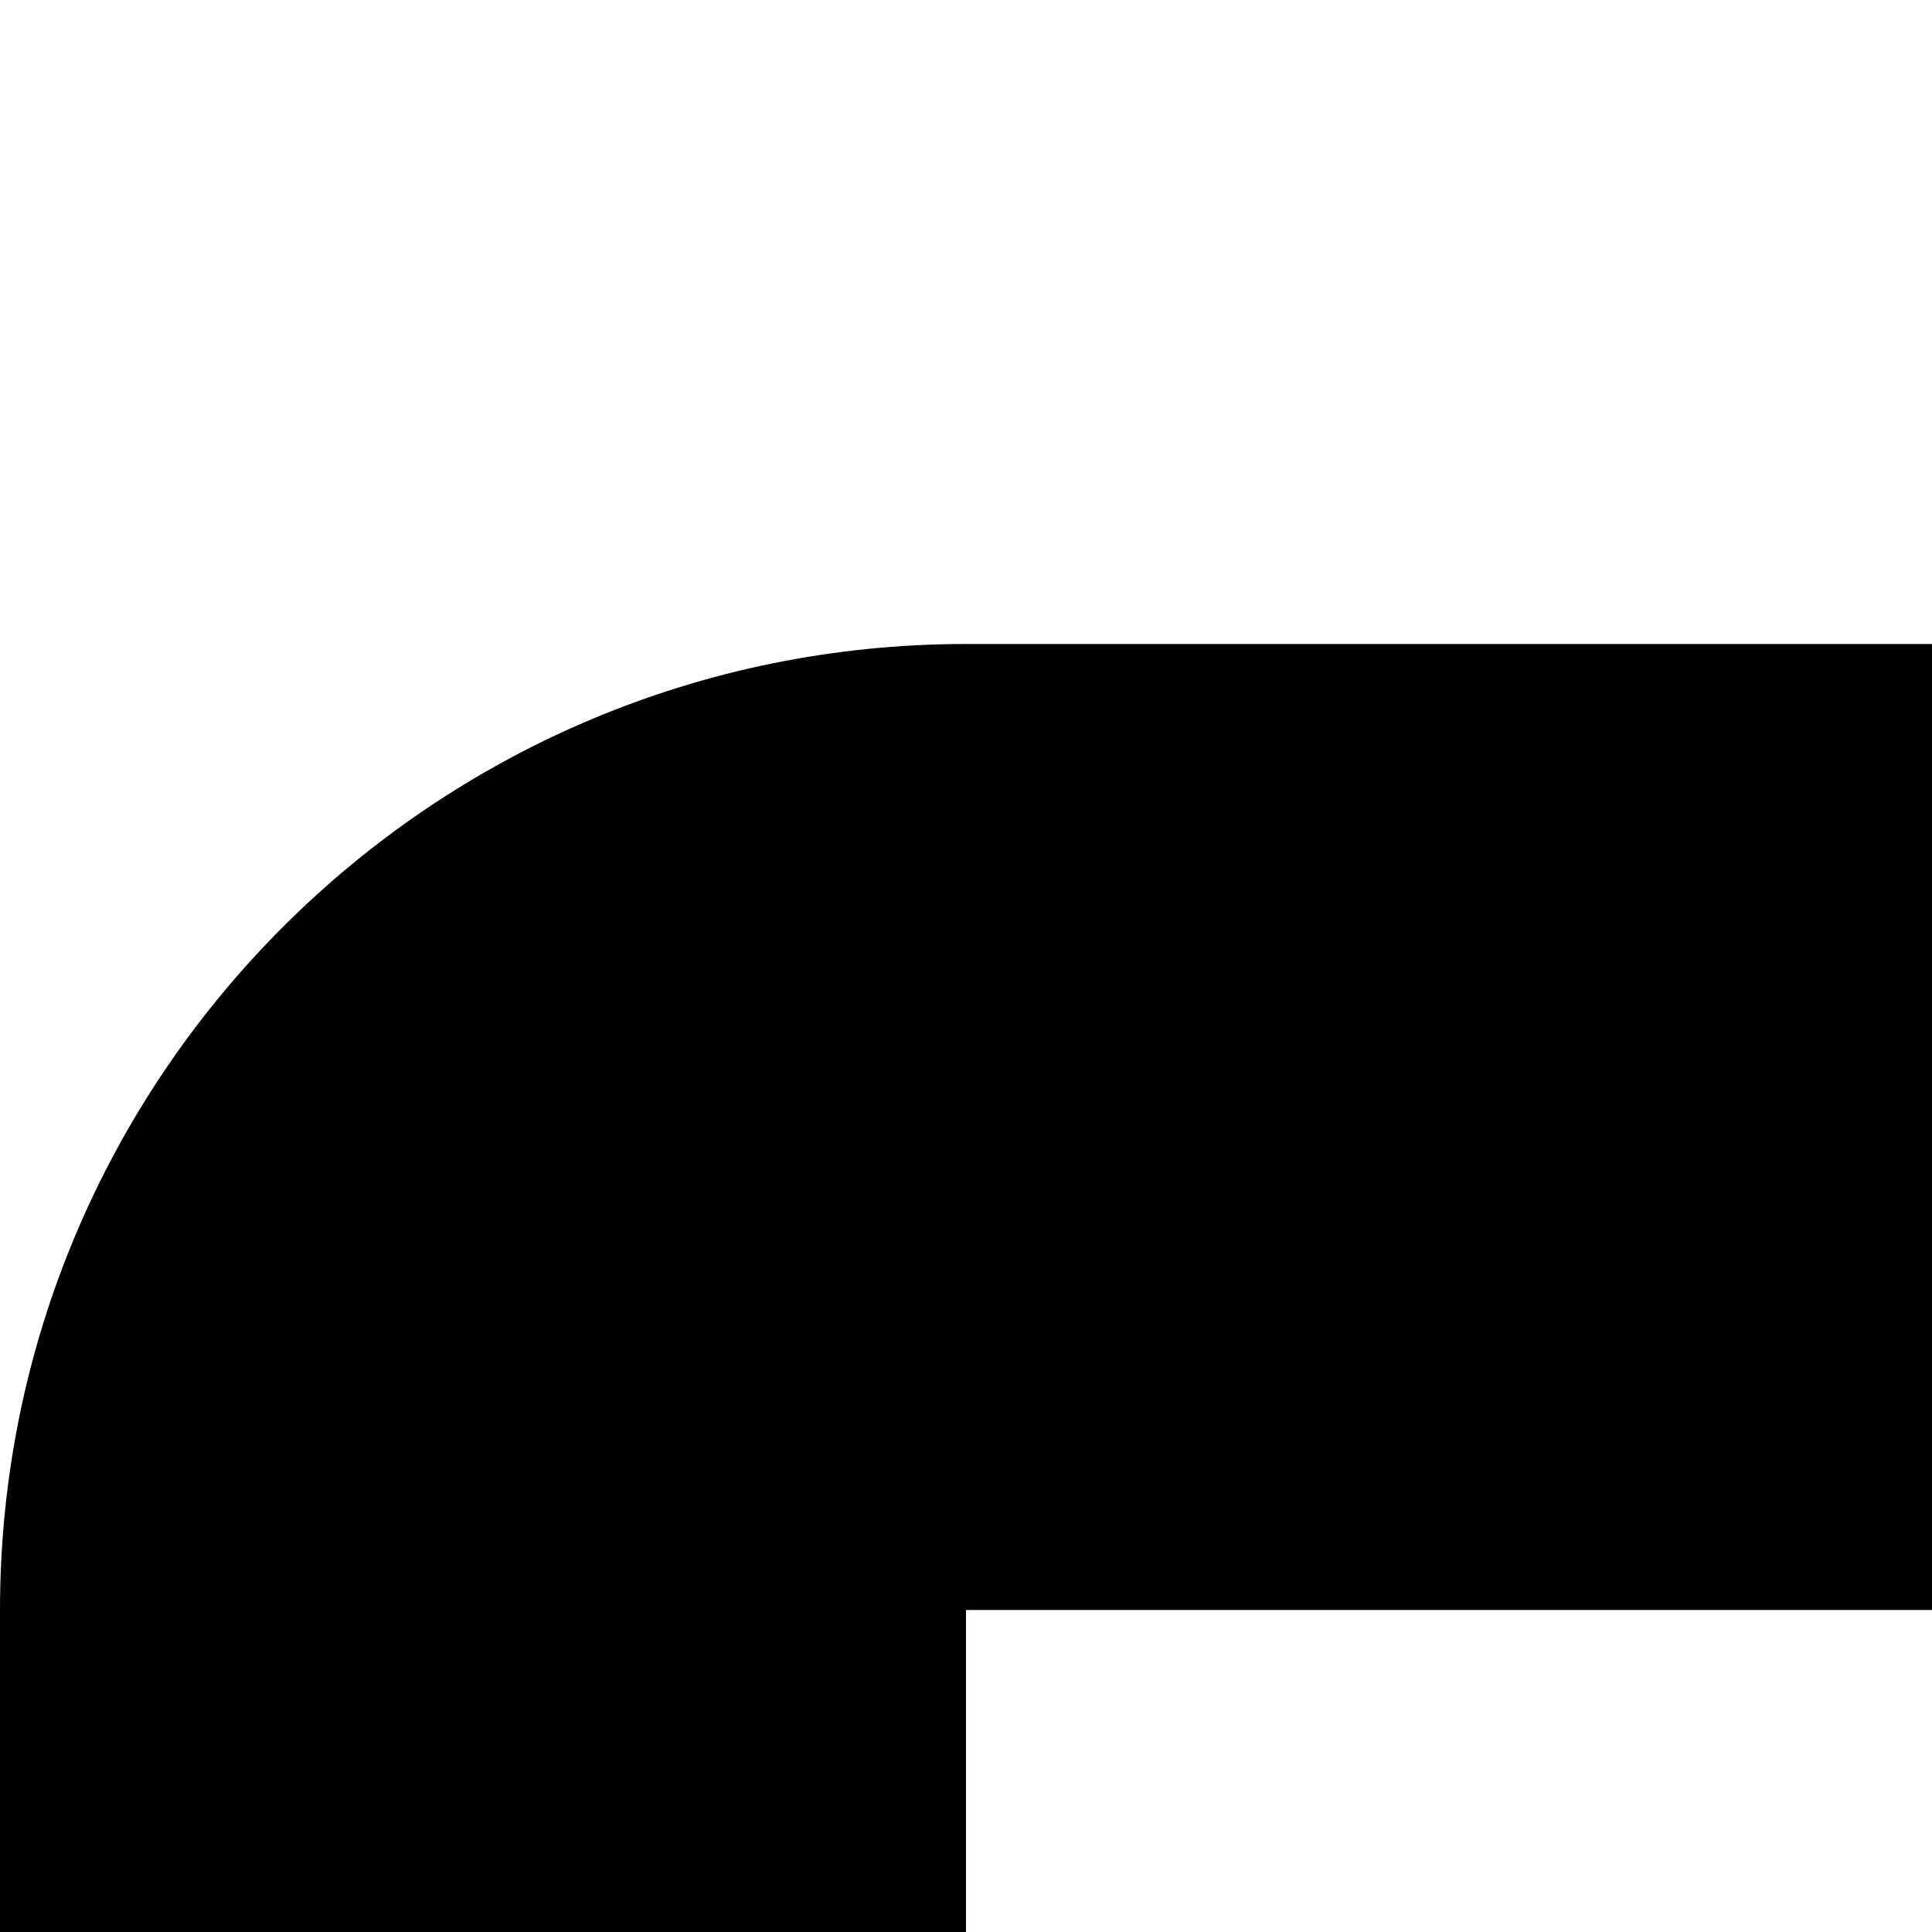
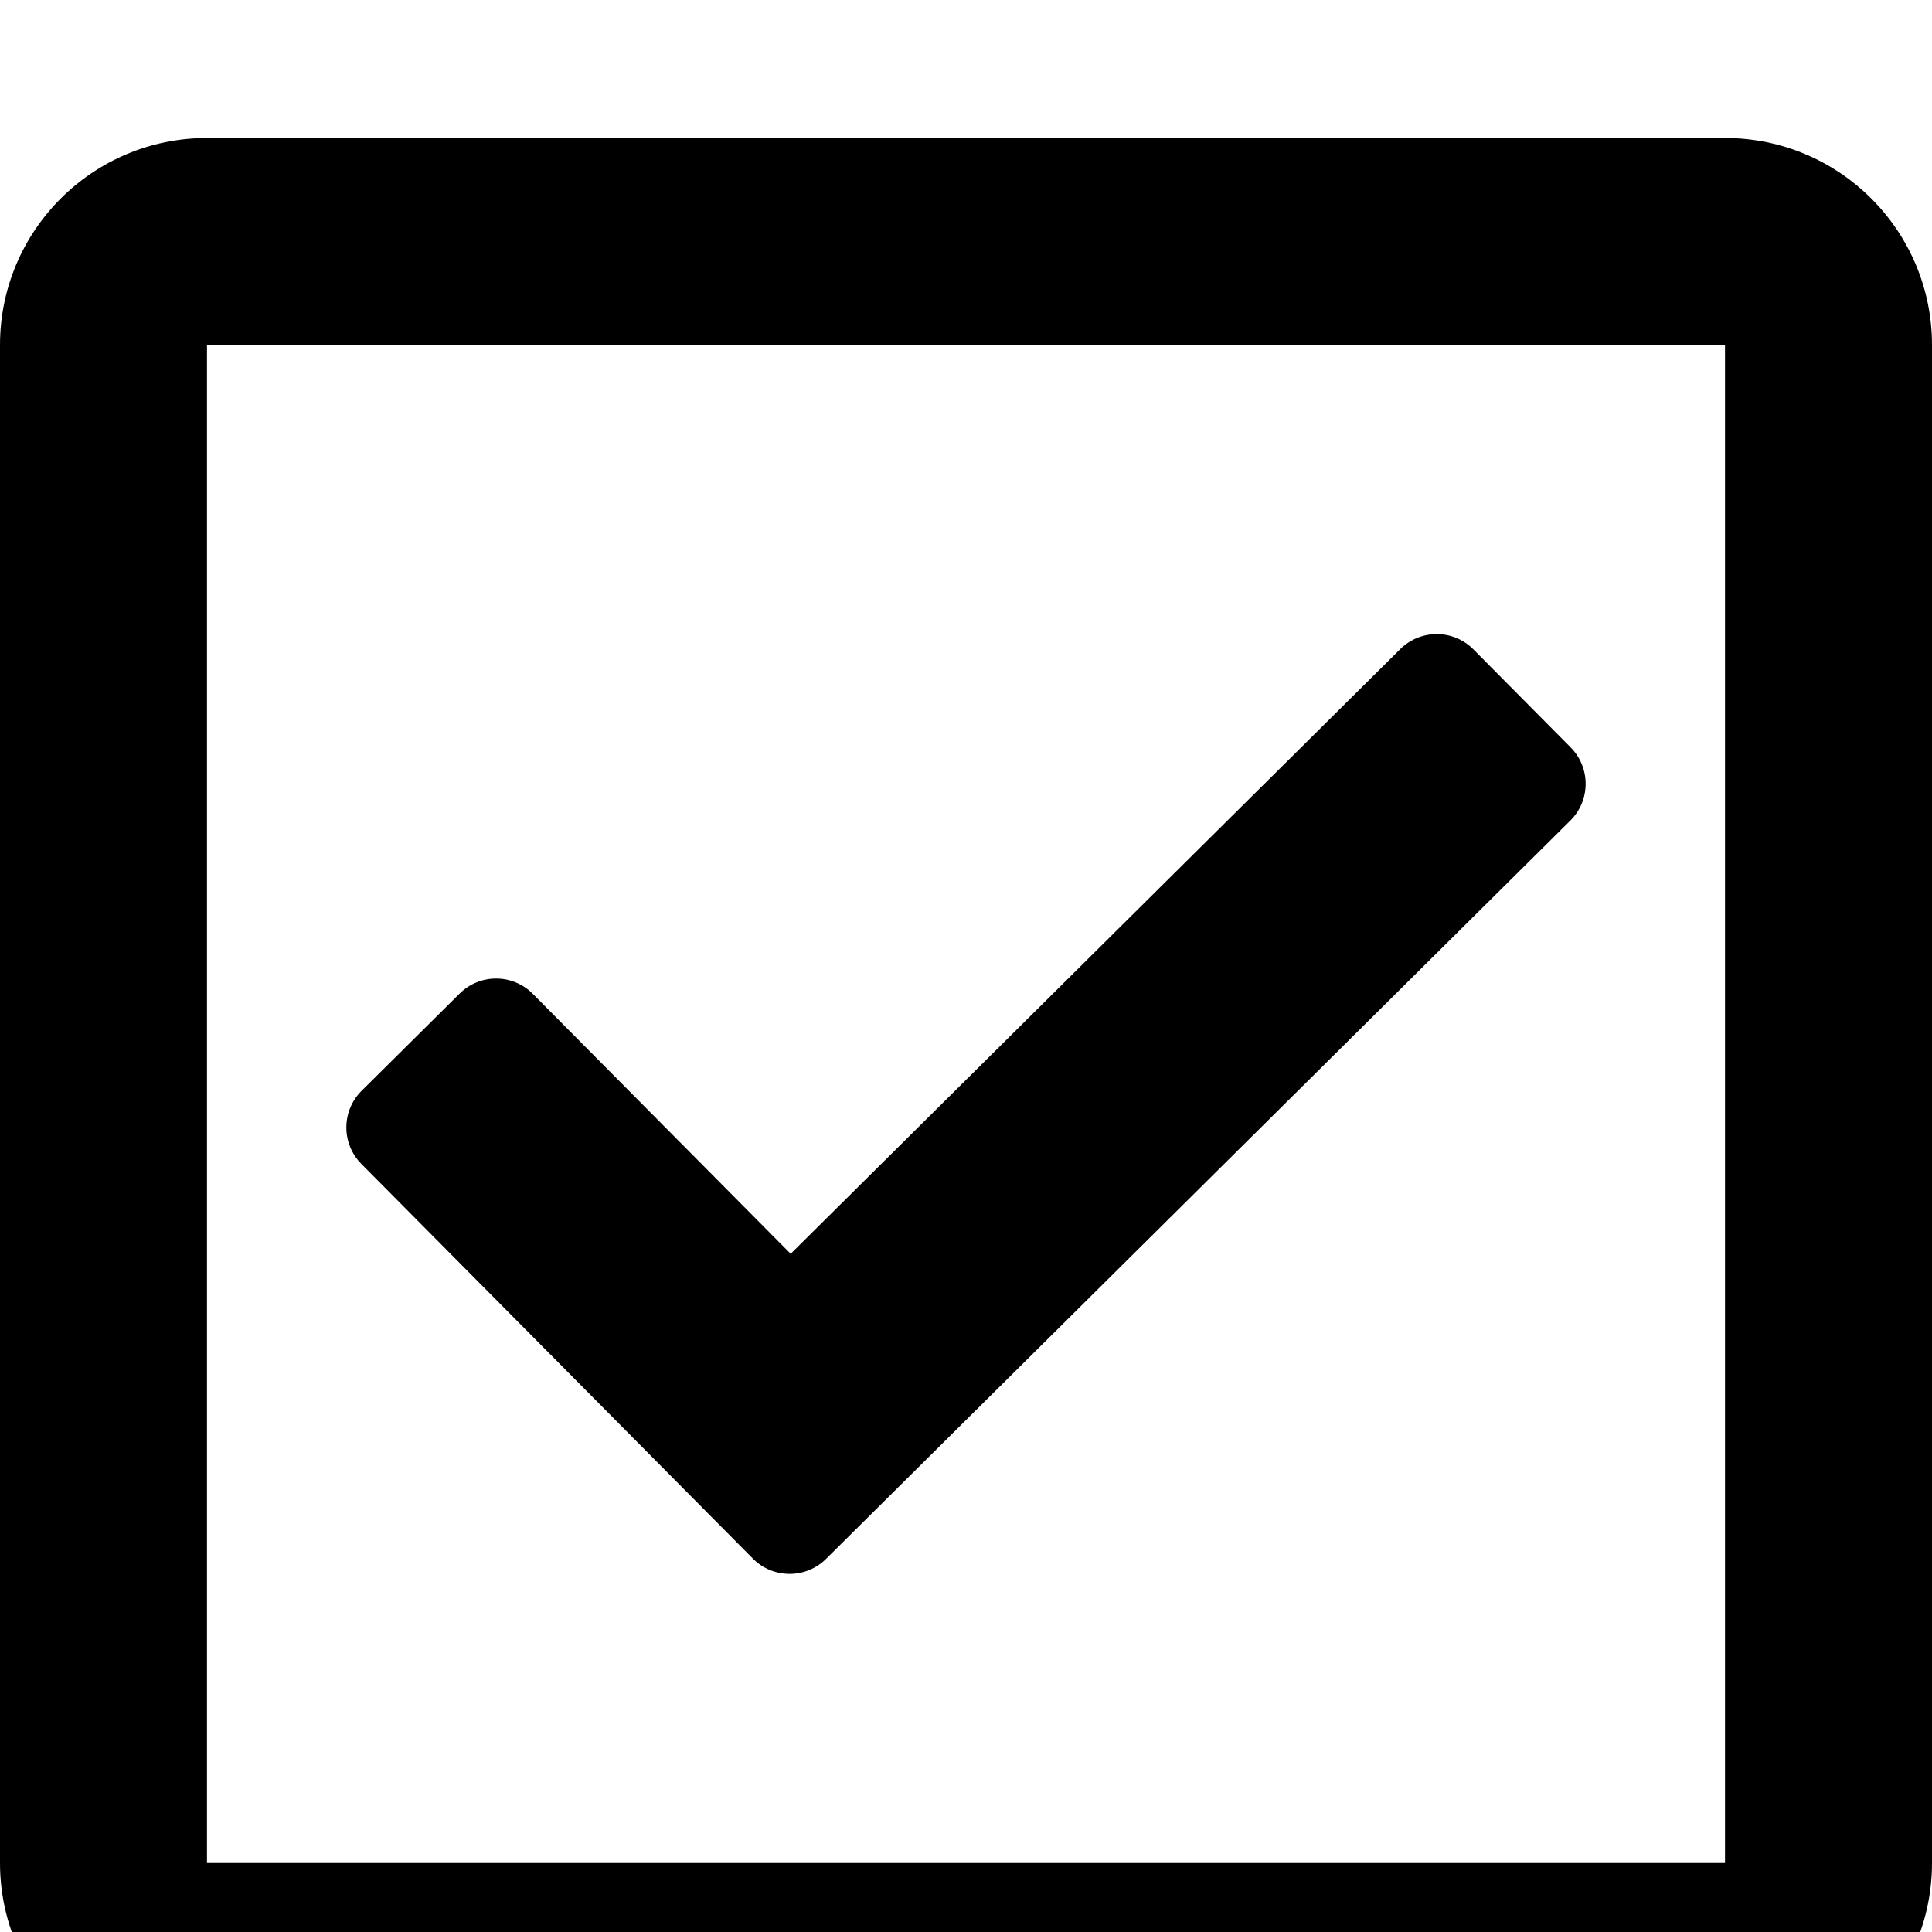
- <svg xmlns="http://www.w3.org/2000/svg" id="main" aria-hidden="true" focusable="false" data-prefix="far" data-icon="check-square" class="svg-inline--fa fa-check-square fa-w-14" role="img" viewBox="0 0 48 48">
+ <svg xmlns="http://www.w3.org/2000/svg" id="main" aria-hidden="true" focusable="false" data-prefix="far" data-icon="check-square" class="svg-inline--fa fa-check-square fa-w-14" role="img">
  <path id="main" transform="scale(0.5)" fill="currentColor" d="M400 32H48C21.49 32 0 53.49 0 80v352c0 26.51 21.49 48 48 48h352c26.51 0 48-21.49 48-48V80c0-26.51-21.49-48-48-48zm0 400H48V80h352v352zm-35.864-241.724L191.547 361.48c-4.705 4.667-12.303 4.637-16.97-.068l-90.781-91.516c-4.667-4.705-4.637-12.303.069-16.971l22.719-22.536c4.705-4.667 12.303-4.637 16.97.069l59.792 60.277 141.352-140.216c4.705-4.667 12.303-4.637 16.97.068l22.536 22.718c4.667 4.706 4.637 12.304-.068 16.971z">
     </path>
</svg>
